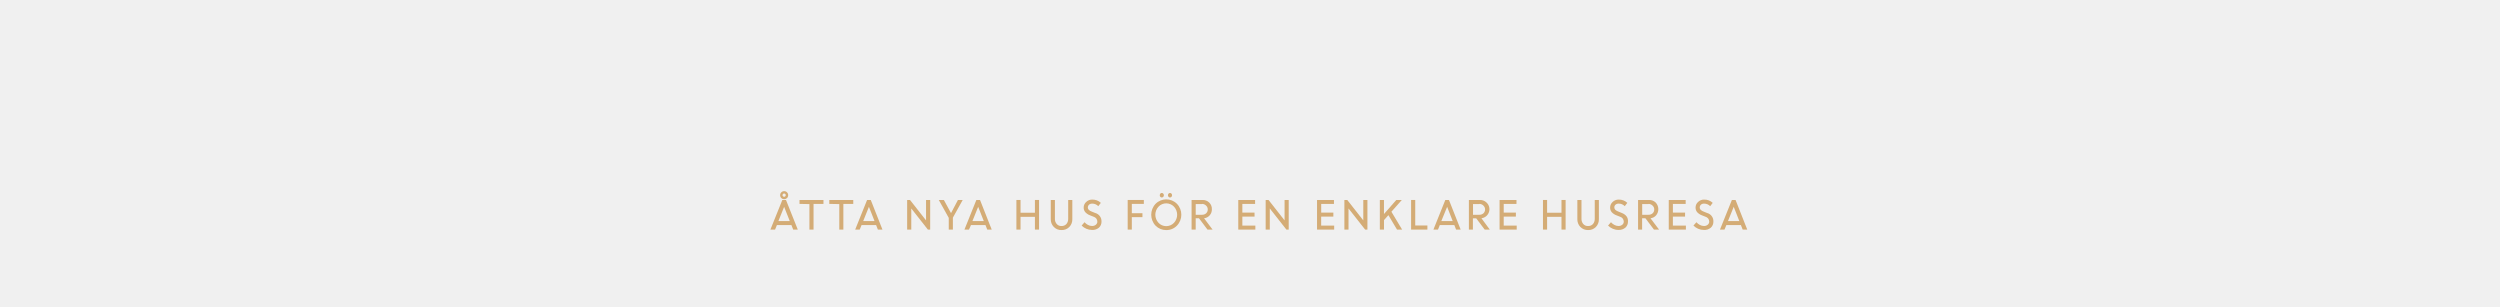
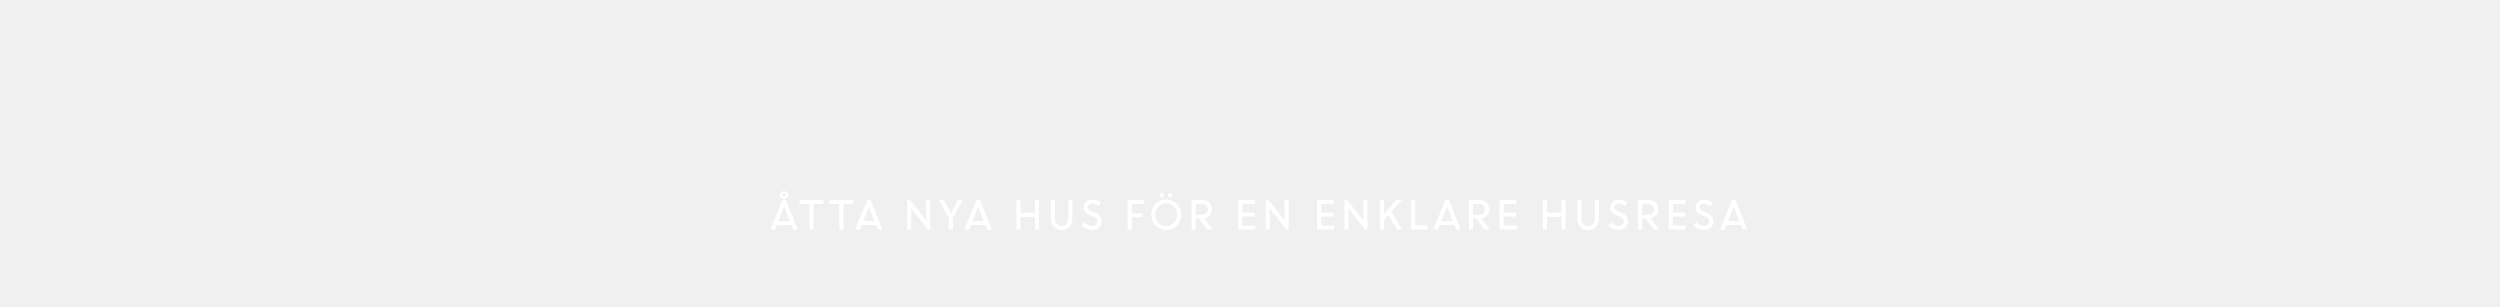
<svg xmlns="http://www.w3.org/2000/svg" id="Layer_1" data-name="Layer 1" viewBox="0 0 980 120">
  <defs>
-     <style>.cls-1{fill:#d4ac76;}</style>
+     <style>.cls-1{fill:#fff;}</style>
  </defs>
  <path class="cls-1" d="M302,90l4.66-11.59h1.46L312.73,90h-1.8l-.7-1.78h-5.68L303.83,90Zm5.38-8.93-2.25,5.6h4.46Zm1.12-3.45a1.5,1.5,0,0,1-1.12.46,1.48,1.48,0,0,1-1.11-.46,1.52,1.52,0,0,1-.46-1.12,1.57,1.57,0,0,1,1.57-1.57,1.5,1.5,0,0,1,1.12.46,1.48,1.48,0,0,1,.46,1.11A1.52,1.52,0,0,1,308.54,77.6Zm-1.12-.47a.62.62,0,0,0,.45-.2.64.64,0,0,0,.18-.45.63.63,0,0,0-.63-.64.65.65,0,0,0-.64.64.61.61,0,0,0,.19.45A.59.59,0,0,0,307.42,77.13Z" />
  <path class="cls-1" d="M313.41,79.93V78.39h9.39v1.54h-3.89V90h-1.62v-10Z" />
  <path class="cls-1" d="M325.09,79.93V78.39h9.39v1.54H330.6V90H329v-10Z" />
  <path class="cls-1" d="M335.23,90l4.66-11.59h1.46L345.92,90h-1.79l-.7-1.78h-5.69L337,90Zm5.39-8.93-2.25,5.6h4.45Z" />
  <path class="cls-1" d="M355.6,90V78.39h1.13l6.28,8v-8h1.62V90h-.9l-6.51-8.28V90Z" />
  <path class="cls-1" d="M375.51,78.39h1.87l-3.85,6.93V90h-1.62v-4.6l-3.9-7H370l2.8,5.14Z" />
  <path class="cls-1" d="M378.06,90l4.66-11.59h1.46L388.75,90H387l-.7-1.78h-5.68L379.85,90Zm5.38-8.93-2.25,5.6h4.46Z" />
  <path class="cls-1" d="M405.69,90V85h-5.64v5h-1.62V78.39h1.62v5h5.64v-5h1.62V90Z" />
  <path class="cls-1" d="M416.09,90.18a4,4,0,0,1-3-1.22,4.21,4.21,0,0,1-1.19-3.06V78.39h1.62V85.8a3,3,0,0,0,.7,2,2.34,2.34,0,0,0,1.89.8,2.46,2.46,0,0,0,1.92-.78,3,3,0,0,0,.7-2V78.39h1.62V85.9A4.2,4.2,0,0,1,419.15,89,4.09,4.09,0,0,1,416.09,90.18Z" />
  <path class="cls-1" d="M428,90.13a5.36,5.36,0,0,1-2.17-.46A5.71,5.71,0,0,1,424,88.42l1.14-1.31a4.59,4.59,0,0,0,1.34,1.06,3.42,3.42,0,0,0,1.6.42,2.24,2.24,0,0,0,1.5-.5,1.53,1.53,0,0,0,.58-1.23,2,2,0,0,0-1.47-1.9l-1.37-.54a4.68,4.68,0,0,1-1.89-1.25,2.71,2.71,0,0,1-.63-1.83,2.89,2.89,0,0,1,1-2.19,3.3,3.3,0,0,1,2.37-.91,4.68,4.68,0,0,1,3.36,1.28l-1,1.3a3.23,3.23,0,0,0-2.39-1,1.81,1.81,0,0,0-1.23.41,1.39,1.39,0,0,0-.13,2,3.2,3.2,0,0,0,1.18.71l1.39.56a3.31,3.31,0,0,1,2.44,3.32,3.14,3.14,0,0,1-1,2.43A3.84,3.84,0,0,1,428,90.13Z" />
  <path class="cls-1" d="M442.05,90V78.39h6.33v1.54h-4.71v3.65h4.17v1.54h-4.17V90Z" />
  <path class="cls-1" d="M457.13,90.19A5.71,5.71,0,0,1,453,88.48a6.24,6.24,0,0,1,0-8.6,5.91,5.91,0,0,1,8.35,0,6.18,6.18,0,0,1,0,8.58A5.68,5.68,0,0,1,457.13,90.19Zm-3-2.84a4.19,4.19,0,0,0,6.07,0,4.66,4.66,0,0,0,0-6.34,4.18,4.18,0,0,0-6.06,0,4.64,4.64,0,0,0,0,6.34ZM456,77.16a.74.74,0,0,1-.57.25.76.76,0,0,1-.58-.25,1,1,0,0,1,0-1.26.77.77,0,0,1,.58-.26.75.75,0,0,1,.57.26.95.95,0,0,1,0,1.26Zm3.22,0a.76.76,0,0,1-.58.25.72.72,0,0,1-.57-.25.95.95,0,0,1,0-1.26.73.73,0,0,1,.57-.26.77.77,0,0,1,.58.26,1,1,0,0,1,0,1.26Z" />
  <path class="cls-1" d="M467.1,90V78.39h4.3a3.59,3.59,0,0,1,2.61,1A3.46,3.46,0,0,1,475.06,82a3.53,3.53,0,0,1-.86,2.42A3.46,3.46,0,0,1,472,85.57L475.33,90h-2L470,85.56h-1.29V90Zm4.09-10h-2.47v4.19h2.45a2.32,2.32,0,0,0,1.64-.58,2,2,0,0,0,.63-1.52,1.93,1.93,0,0,0-.64-1.48A2.21,2.21,0,0,0,471.19,79.93Z" />
  <path class="cls-1" d="M491.79,84.9H487v3.54h5.1V90H485.4V78.39H492v1.54h-5v3.42h4.77Z" />
  <path class="cls-1" d="M496.14,90V78.39h1.13l6.28,8v-8h1.62V90h-.9l-6.51-8.28V90Z" />
  <path class="cls-1" d="M522.67,84.9H517.9v3.54H523V90h-6.72V78.39h6.63v1.54h-5v3.42h4.77Z" />
  <path class="cls-1" d="M527,90V78.39h1.13l6.28,8v-8h1.62V90h-.9l-6.51-8.28V90Z" />
  <path class="cls-1" d="M540.9,90V78.39h1.62v5.5l4.83-5.5h2.17L545.43,83l4.2,7h-2l-3.38-5.66-1.72,1.94V90Z" />
  <path class="cls-1" d="M553.15,90V78.39h1.62v10h4.77V90Z" />
  <path class="cls-1" d="M561.9,90l4.65-11.59H568L572.58,90h-1.79l-.7-1.78h-5.68L563.69,90Zm5.38-8.93L565,86.65h4.45Z" />
  <path class="cls-1" d="M575.8,90V78.39h4.31a3.59,3.59,0,0,1,2.61,1,3.58,3.58,0,0,1-2,6.17L584,90h-2l-3.33-4.42h-1.29V90Zm4.09-10h-2.47v4.19h2.46a2.33,2.33,0,0,0,1.64-.58,2.09,2.09,0,0,0,0-3A2.25,2.25,0,0,0,579.89,79.93Z" />
  <path class="cls-1" d="M594.22,84.9h-4.77v3.54h5.1V90h-6.72V78.39h6.63v1.54h-5v3.42h4.77Z" />
  <path class="cls-1" d="M612.1,90V85h-5.64v5h-1.62V78.39h1.62v5h5.64v-5h1.62V90Z" />
  <path class="cls-1" d="M622.5,90.18a4,4,0,0,1-3-1.22,4.2,4.2,0,0,1-1.18-3.06V78.39h1.62V85.8a3,3,0,0,0,.69,2,2.34,2.34,0,0,0,1.89.8,2.43,2.43,0,0,0,1.92-.78,3,3,0,0,0,.7-2V78.39h1.62V85.9A4.2,4.2,0,0,1,625.56,89,4.07,4.07,0,0,1,622.5,90.18Z" />
  <path class="cls-1" d="M634.37,90.13a5.39,5.39,0,0,1-2.17-.46,5.71,5.71,0,0,1-1.84-1.25l1.14-1.31a4.59,4.59,0,0,0,1.34,1.06,3.42,3.42,0,0,0,1.6.42,2.21,2.21,0,0,0,1.5-.5,1.53,1.53,0,0,0,.58-1.23,2,2,0,0,0-1.46-1.9l-1.37-.54a4.8,4.8,0,0,1-1.9-1.25,2.76,2.76,0,0,1-.62-1.83,2.92,2.92,0,0,1,1-2.19,3.3,3.3,0,0,1,2.37-.91,4.71,4.71,0,0,1,3.37,1.28l-1,1.3a3.21,3.21,0,0,0-2.39-1,1.84,1.84,0,0,0-1.23.41,1.34,1.34,0,0,0-.47,1.07,1.31,1.31,0,0,0,.34.9,3.29,3.29,0,0,0,1.18.71l1.39.56c1.69.68,2.51,1.79,2.44,3.32a3.16,3.16,0,0,1-1,2.43A3.87,3.87,0,0,1,634.37,90.13Z" />
  <path class="cls-1" d="M642.12,90V78.39h4.3a3.59,3.59,0,0,1,2.61,1,3.8,3.8,0,0,1,.18,5A3.42,3.42,0,0,1,647,85.57L650.35,90h-2L645,85.56h-1.29V90Zm4.08-10h-2.46v4.19h2.45a2.32,2.32,0,0,0,1.64-.58,2,2,0,0,0,.63-1.52,1.93,1.93,0,0,0-.64-1.48A2.22,2.22,0,0,0,646.2,79.93Z" />
  <path class="cls-1" d="M660.54,84.9h-4.77v3.54h5.1V90h-6.72V78.39h6.63v1.54h-5v3.42h4.77Z" />
  <path class="cls-1" d="M667.83,90.13a5.43,5.43,0,0,1-2.17-.46,5.77,5.77,0,0,1-1.83-1.25L665,87.11a4.55,4.55,0,0,0,1.33,1.06,3.45,3.45,0,0,0,1.61.42,2.24,2.24,0,0,0,1.5-.5,1.56,1.56,0,0,0,.58-1.23,2,2,0,0,0-1.47-1.9l-1.37-.54a4.8,4.8,0,0,1-1.9-1.25,2.76,2.76,0,0,1-.62-1.83,2.89,2.89,0,0,1,1-2.19,3.28,3.28,0,0,1,2.36-.91,4.69,4.69,0,0,1,3.37,1.28l-1,1.3a3.23,3.23,0,0,0-2.4-1,1.8,1.8,0,0,0-1.22.41,1.39,1.39,0,0,0-.13,2,3.2,3.2,0,0,0,1.18.71l1.39.56a3.31,3.31,0,0,1,2.44,3.32,3.14,3.14,0,0,1-1,2.43A3.85,3.85,0,0,1,667.83,90.13Z" />
  <path class="cls-1" d="M674.23,90l4.66-11.59h1.46L684.92,90h-1.79l-.7-1.78h-5.69L676,90Zm5.39-8.93-2.26,5.6h4.46Z" />
</svg>
